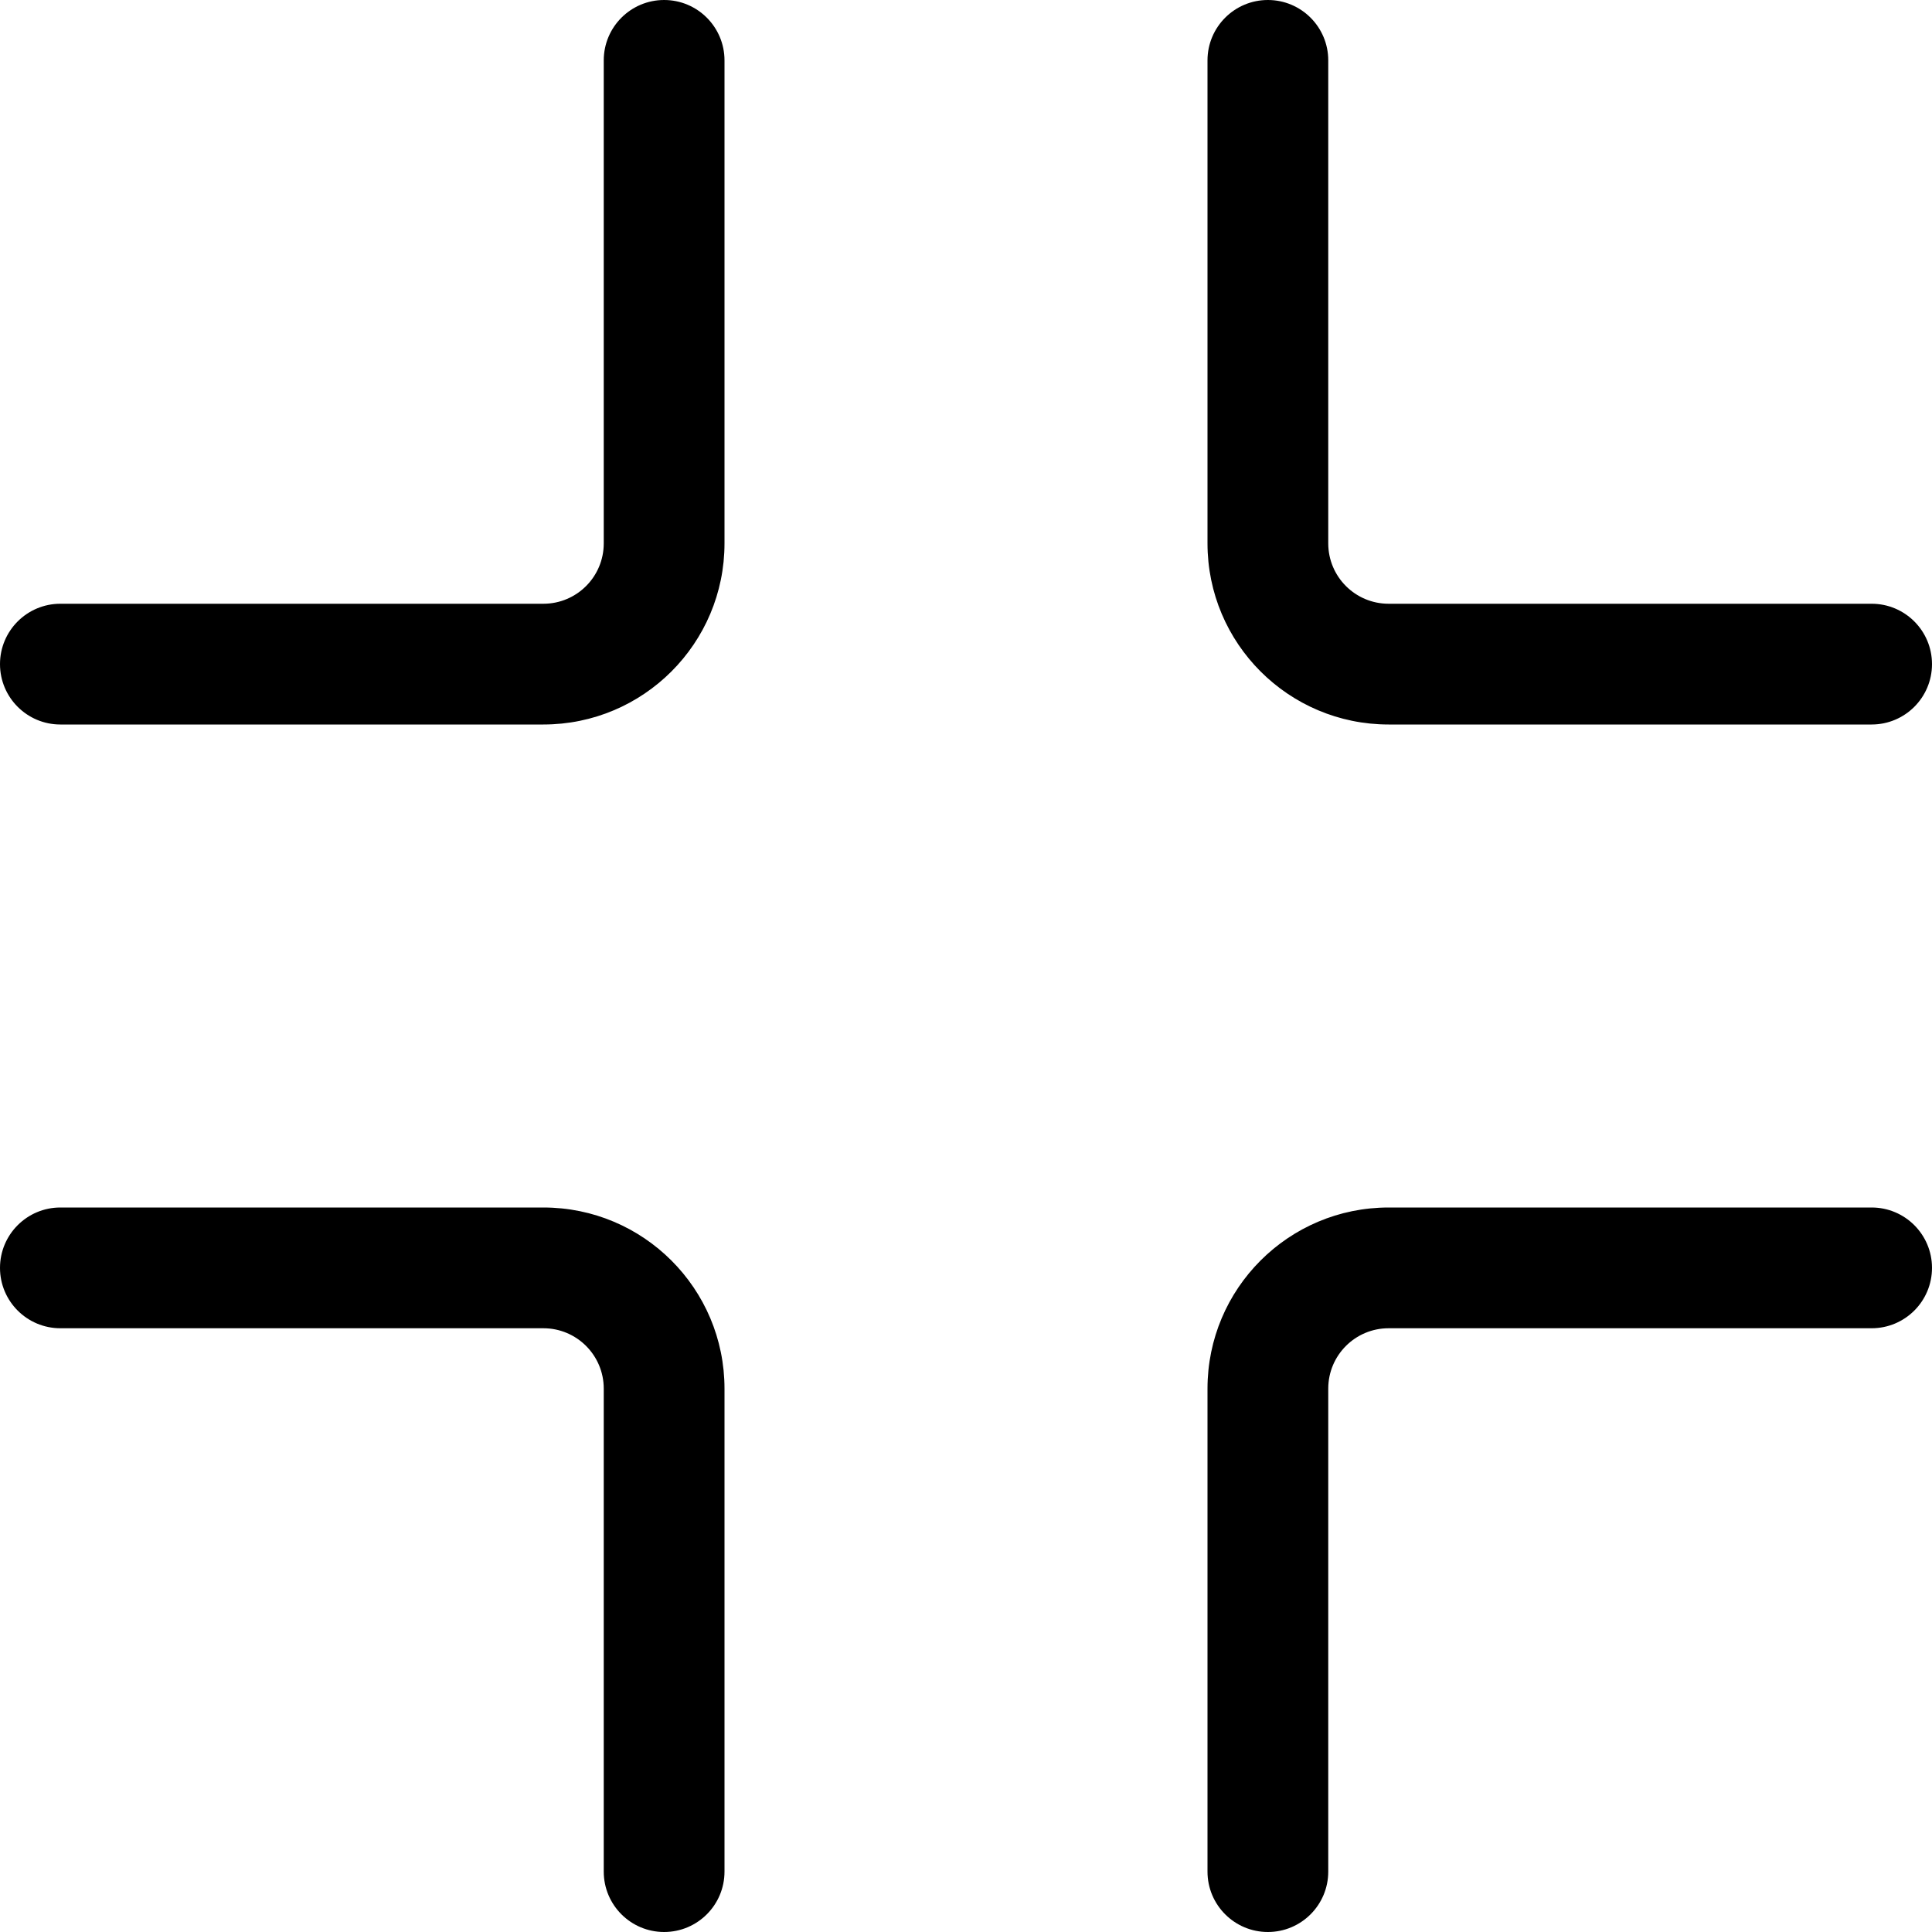
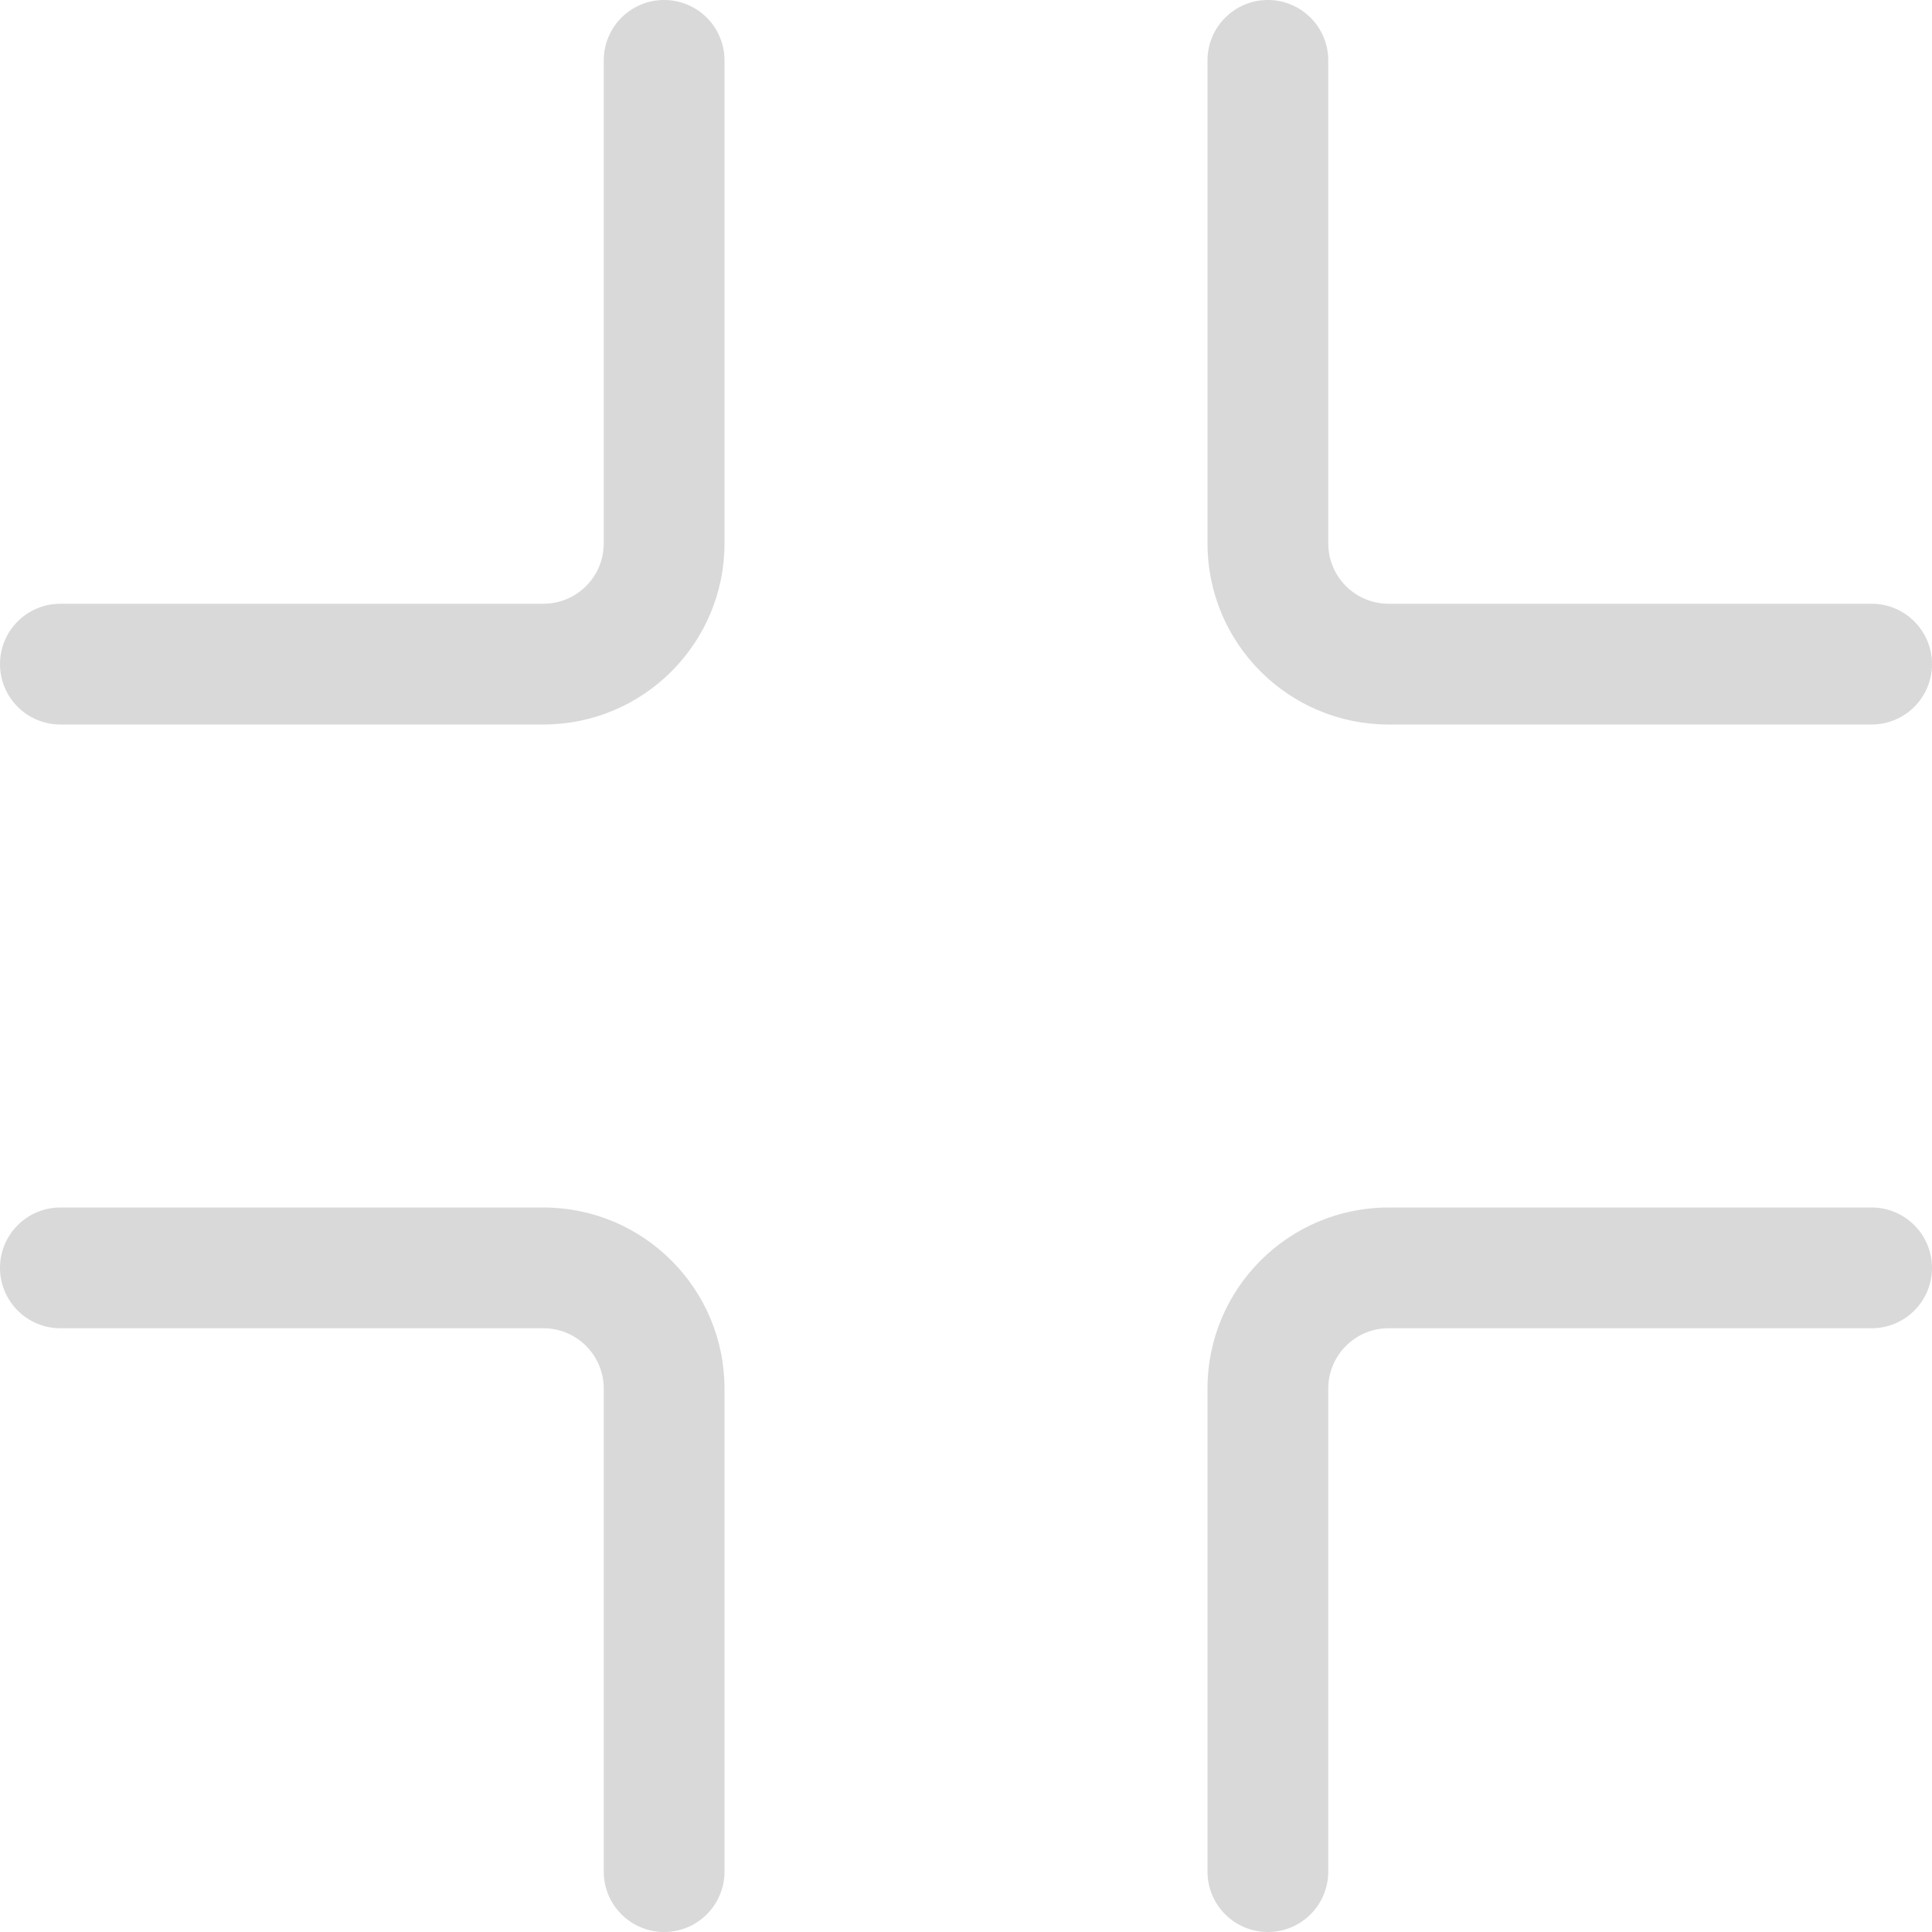
- <svg xmlns="http://www.w3.org/2000/svg" width="20" height="20" fill="currentColor" class="bi bi-fullscreen-exit" viewBox="0 0 16 16">
+ <svg xmlns="http://www.w3.org/2000/svg" width="20" height="20" fill="#d9d9d9" class="bi bi-fullscreen-exit" viewBox="0 0 16 16">
  <path d="M5.5 0a.5.5 0 0 1 .5.5v4A1.5 1.5 0 0 1 4.5 6h-4a.5.5 0 0 1 0-1h4a.5.5 0 0 0 .5-.5v-4a.5.5 0 0 1 .5-.5m5 0a.5.5 0 0 1 .5.5v4a.5.5 0 0 0 .5.5h4a.5.5 0 0 1 0 1h-4A1.5 1.5 0 0 1 10 4.5v-4a.5.5 0 0 1 .5-.5M0 10.5a.5.5 0 0 1 .5-.5h4A1.5 1.5 0 0 1 6 11.5v4a.5.5 0 0 1-1 0v-4a.5.5 0 0 0-.5-.5h-4a.5.5 0 0 1-.5-.5m10 1a1.5 1.5 0 0 1 1.5-1.5h4a.5.5 0 0 1 0 1h-4a.5.5 0 0 0-.5.5v4a.5.5 0 0 1-1 0z" />
</svg>
